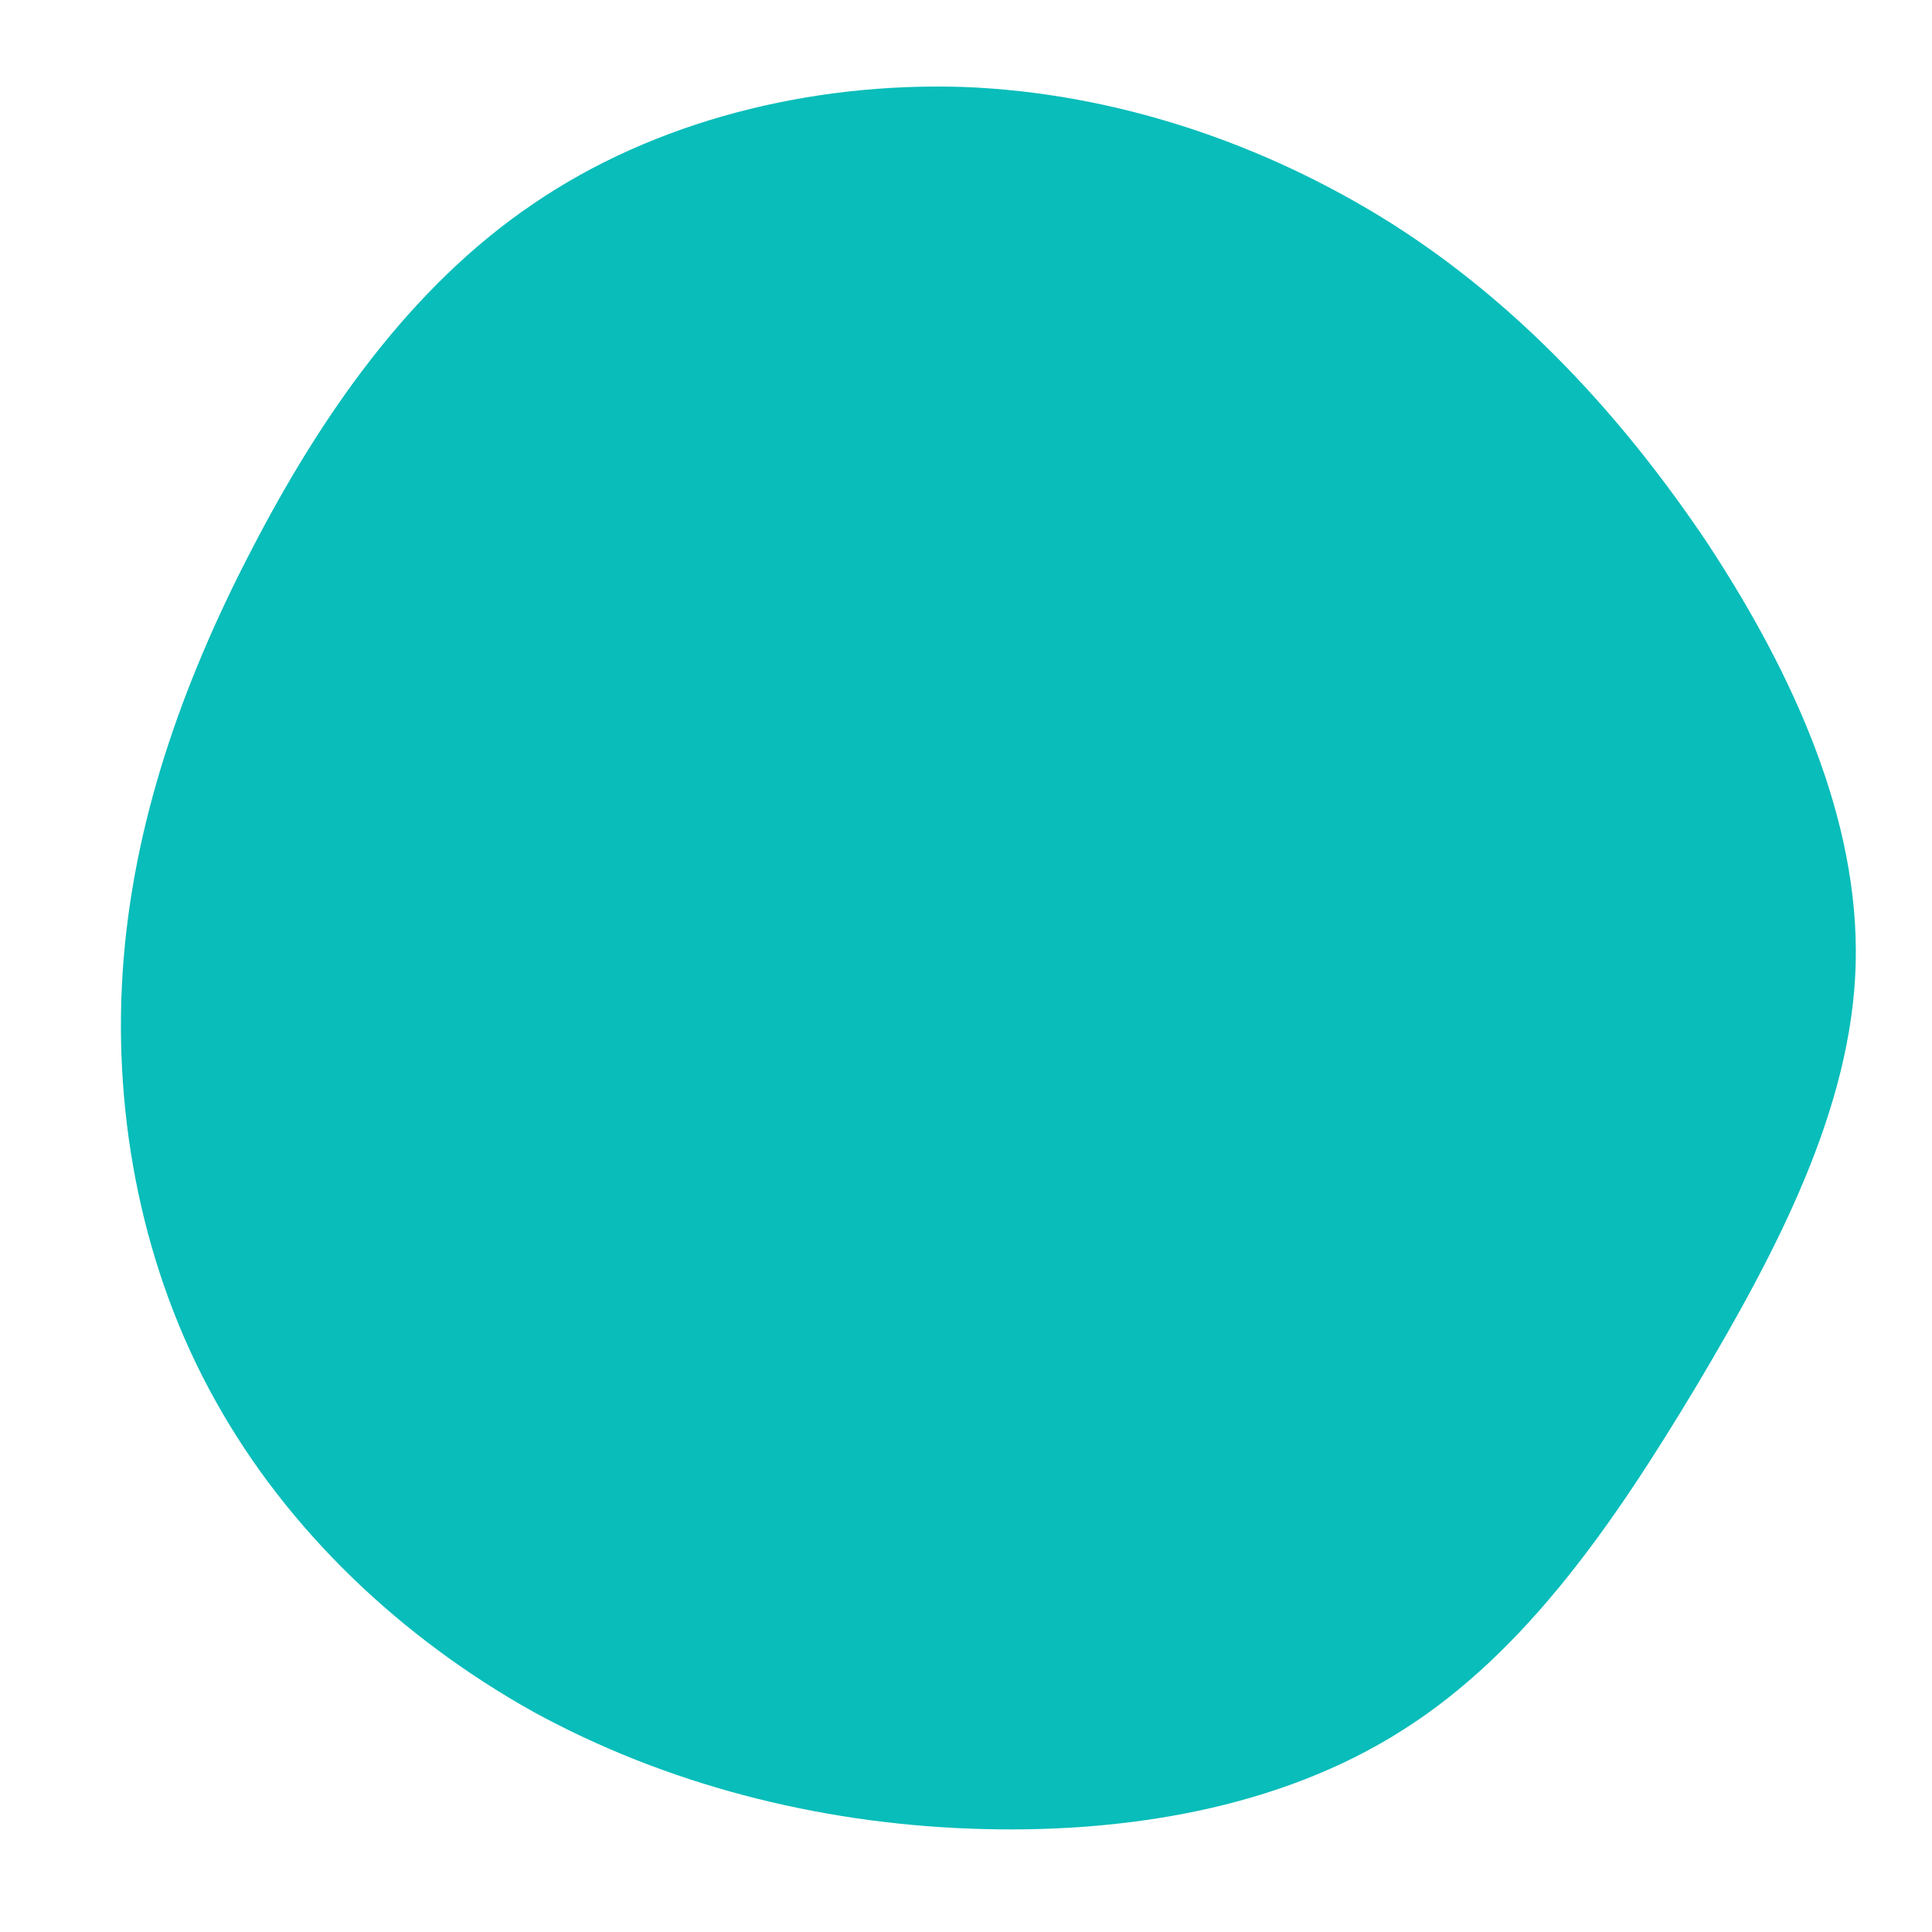
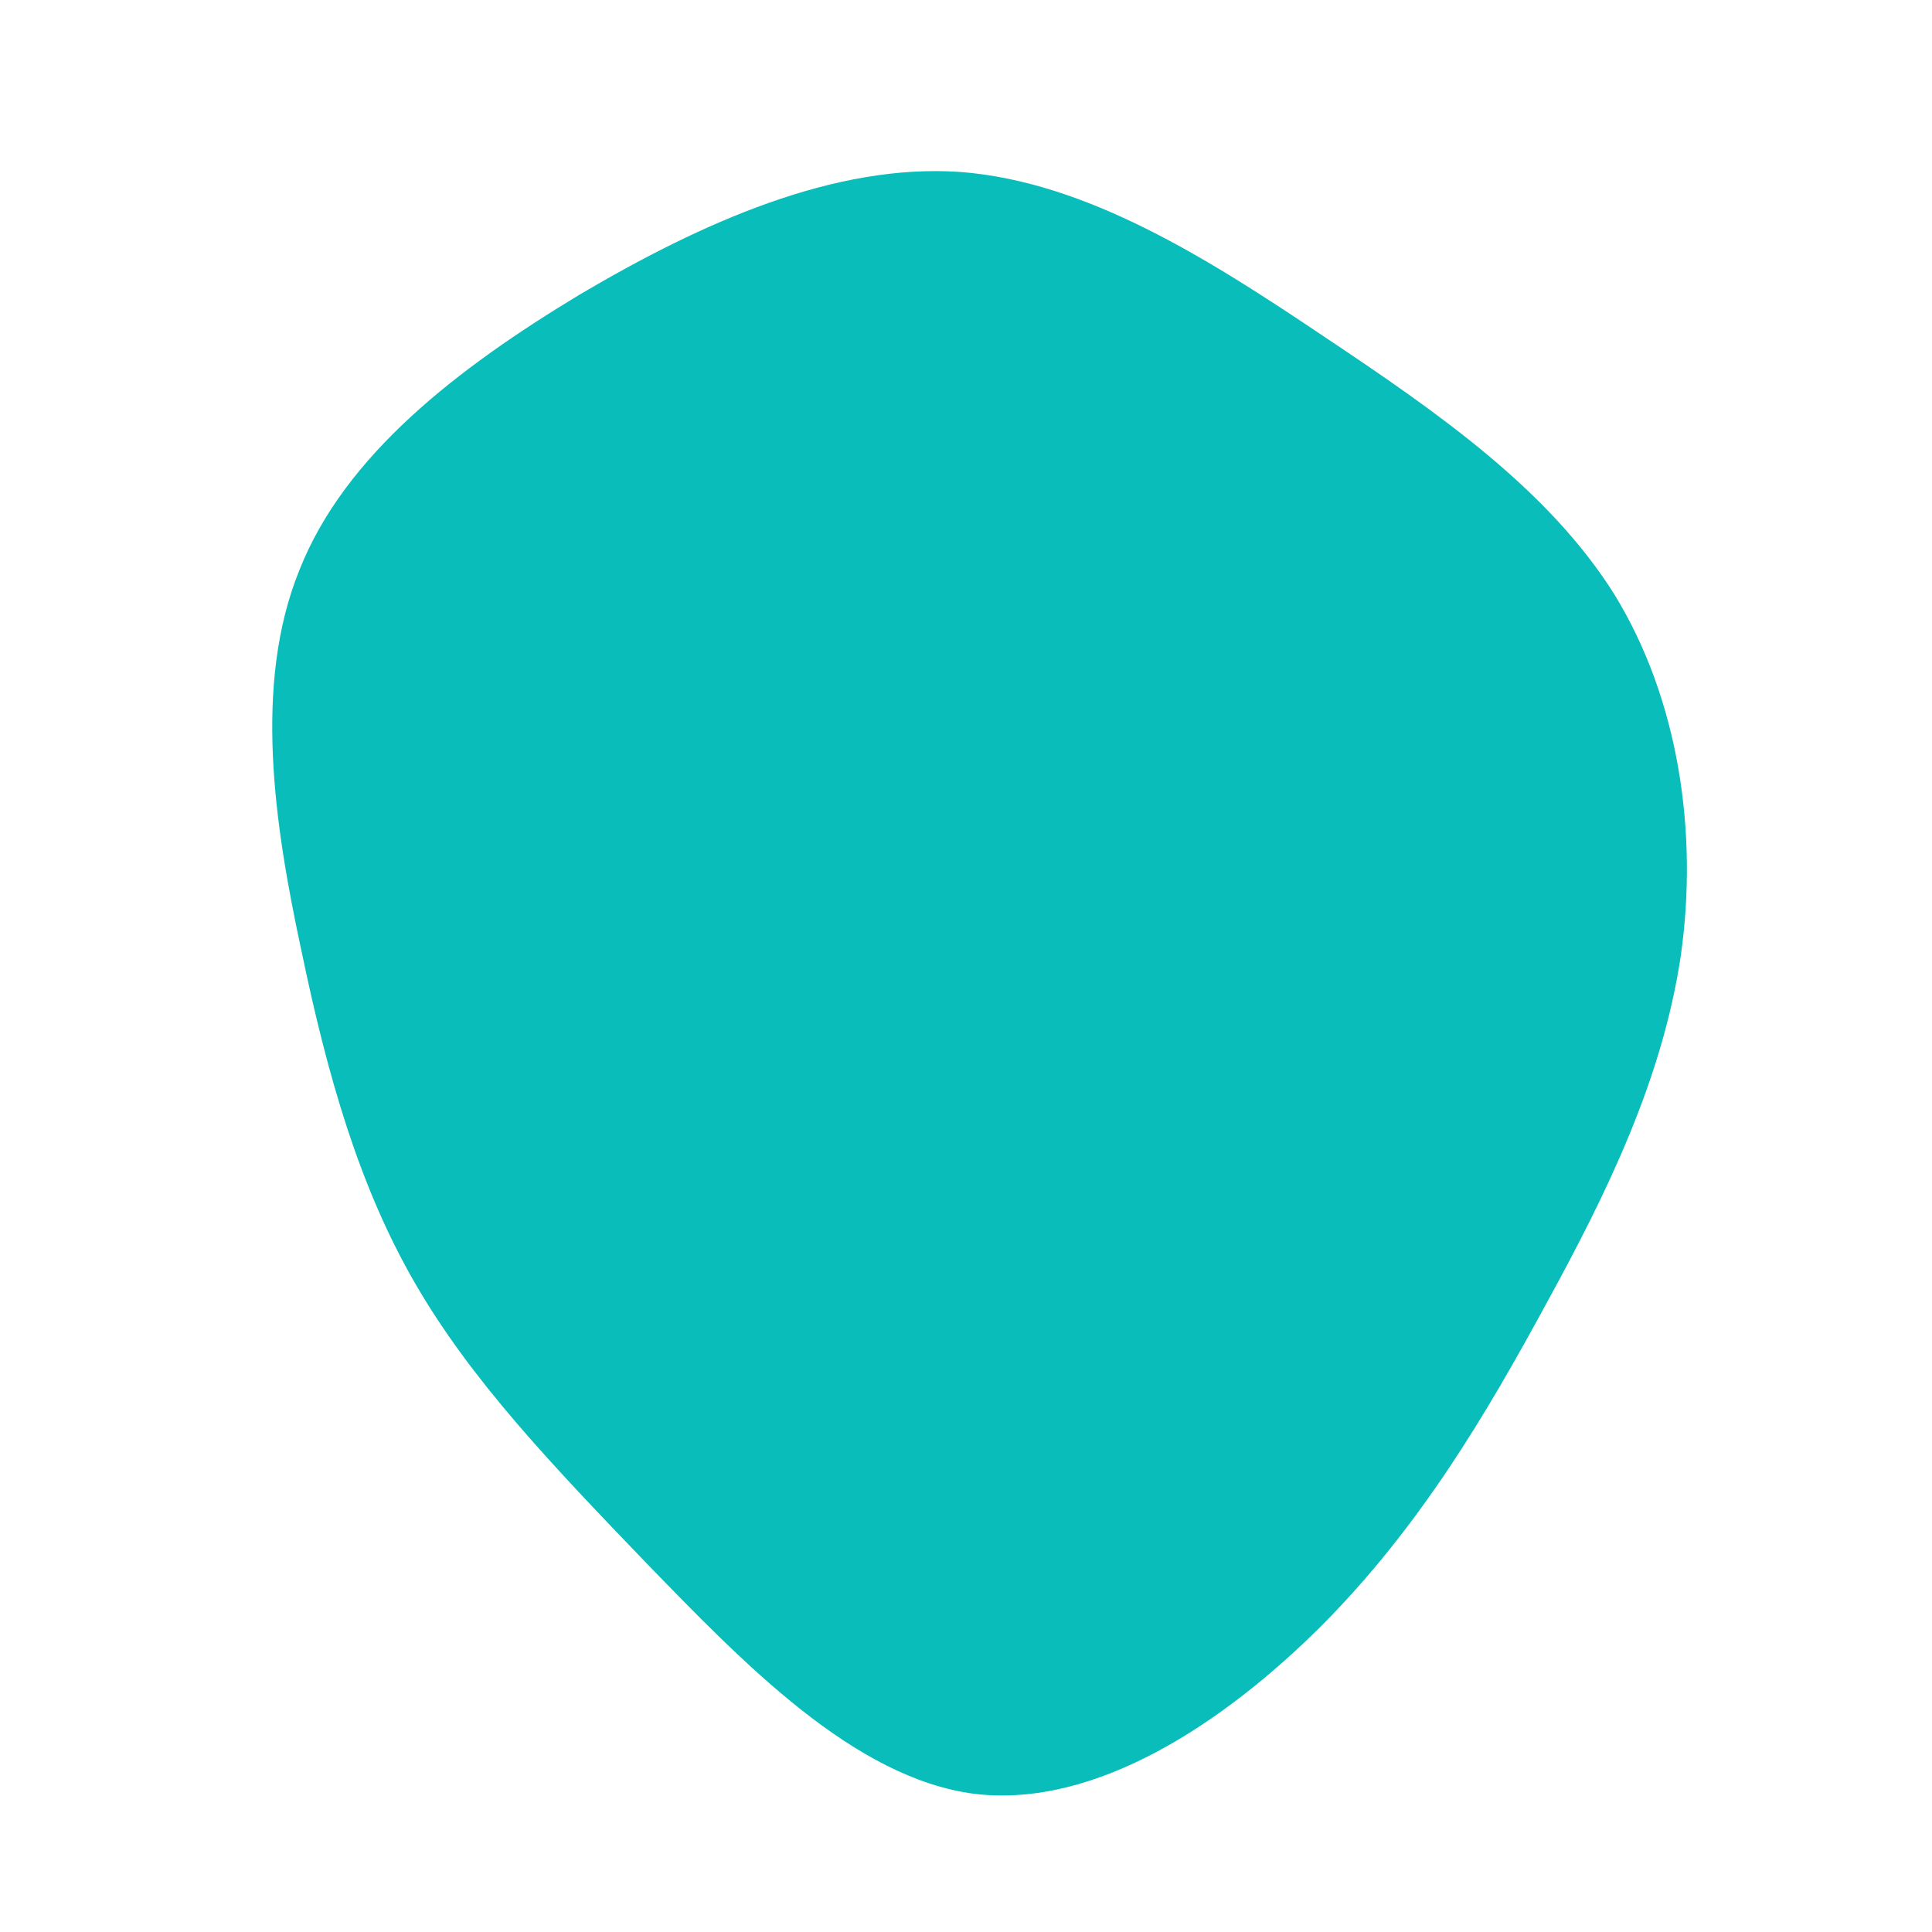
<svg xmlns="http://www.w3.org/2000/svg" viewBox="0 0 200 200">
-   <path fill="#08BDBA" d="M44,-76.9C57.1,-68.6,67.9,-57,76.8,-43.7C85.6,-30.3,92.5,-15.2,92.1,-0.2C91.7,14.7,84,29.4,75.6,43.5C67.2,57.5,58,71,45.2,79.1C32.5,87.2,16.3,89.9,0.4,89.3C-15.5,88.7,-31.1,84.7,-44.8,77.2C-58.4,69.6,-70.2,58.5,-77.7,45C-85.2,31.6,-88.3,15.8,-87.3,0.6C-86.3,-14.6,-81.2,-29.2,-73.9,-43.2C-66.7,-57.1,-57.5,-70.3,-44.8,-78.9C-32.2,-87.5,-16.1,-91.5,-0.3,-91C15.4,-90.4,30.8,-85.2,44,-76.9Z" transform="translate(100 100)" />
+   <path fill="#08BDBA" d="M37,-65.2C49,-57.2,60.3,-49.3,67.1,-38.5C73.8,-27.6,75.8,-13.8,74,-1.1C72.1,11.7,66.4,23.4,60.1,34.9C53.8,46.5,47,58,36.9,68.2C26.7,78.4,13.4,87.2,0.9,85.7C-11.6,84.1,-23.1,72.1,-33.1,61.8C-43,51.5,-51.2,42.9,-57,32.9C-62.8,22.9,-66.1,11.4,-68.8,-1.6C-71.6,-14.6,-73.8,-29.2,-69,-41C-64.3,-52.9,-52.6,-61.9,-40,-69.5C-27.3,-77,-13.6,-83.1,-0.6,-82.2C12.5,-81.2,25.1,-73.2,37,-65.2Z" transform="translate(100 100)" />
</svg>
